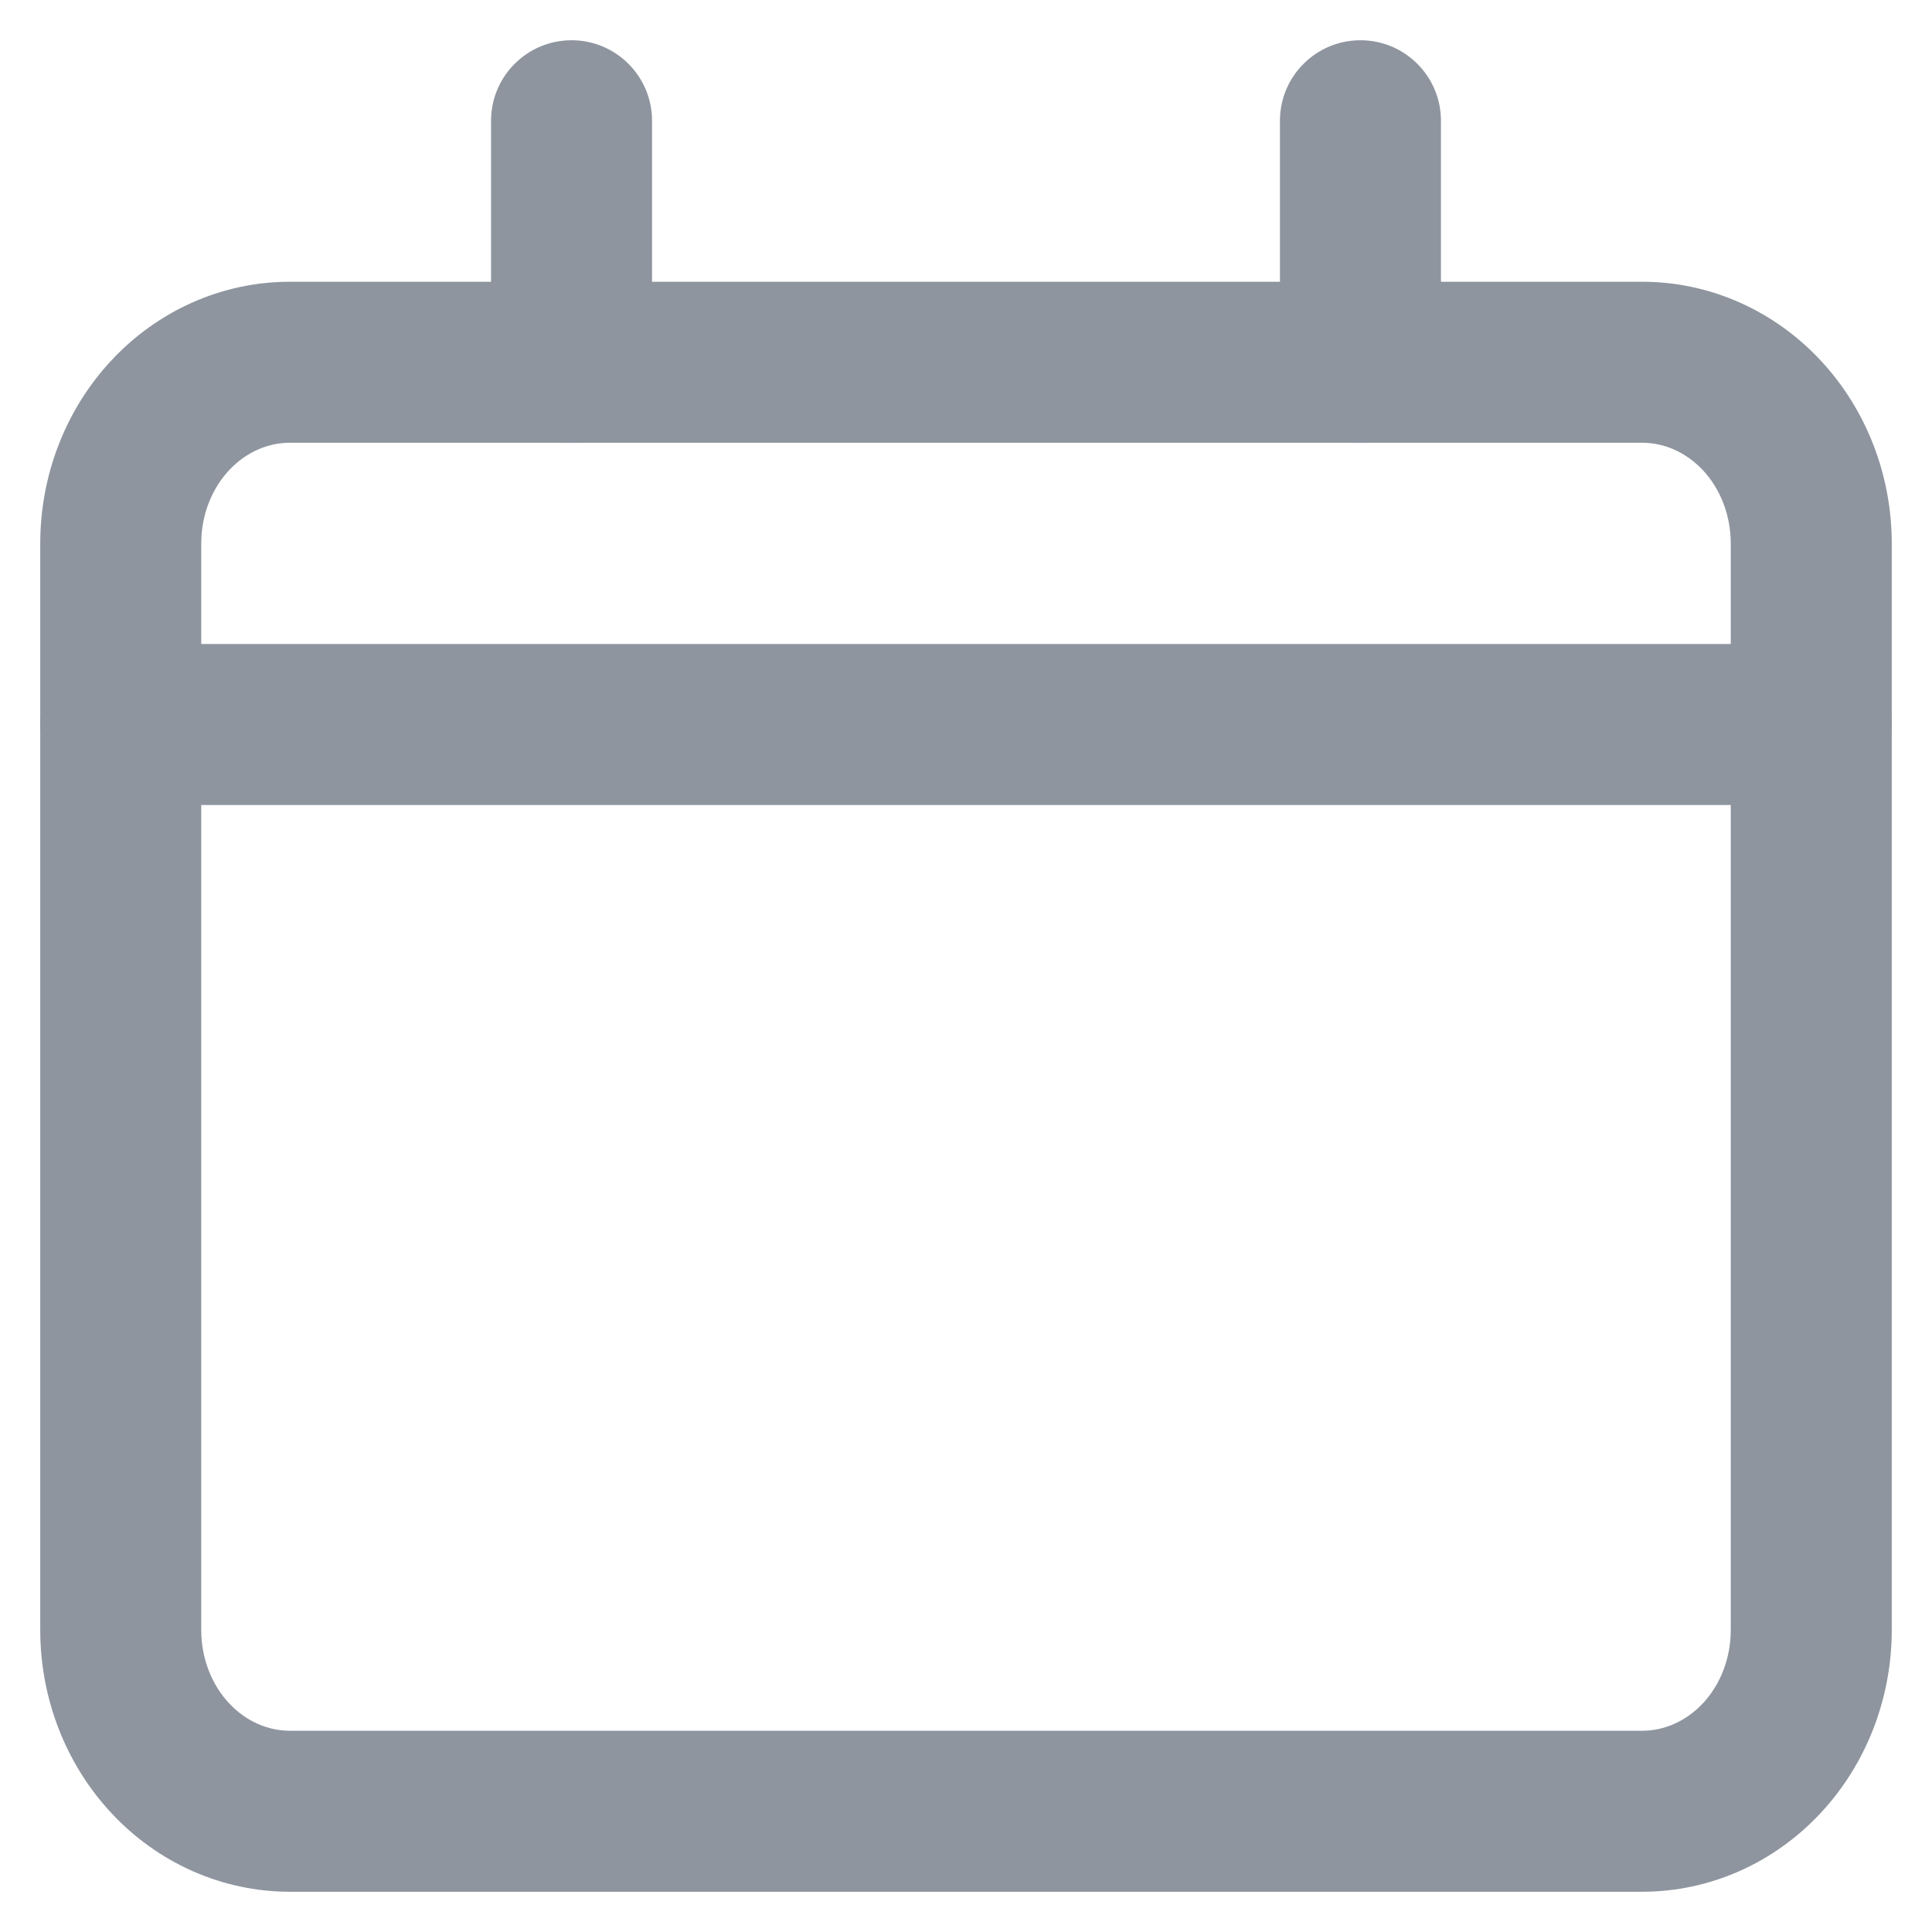
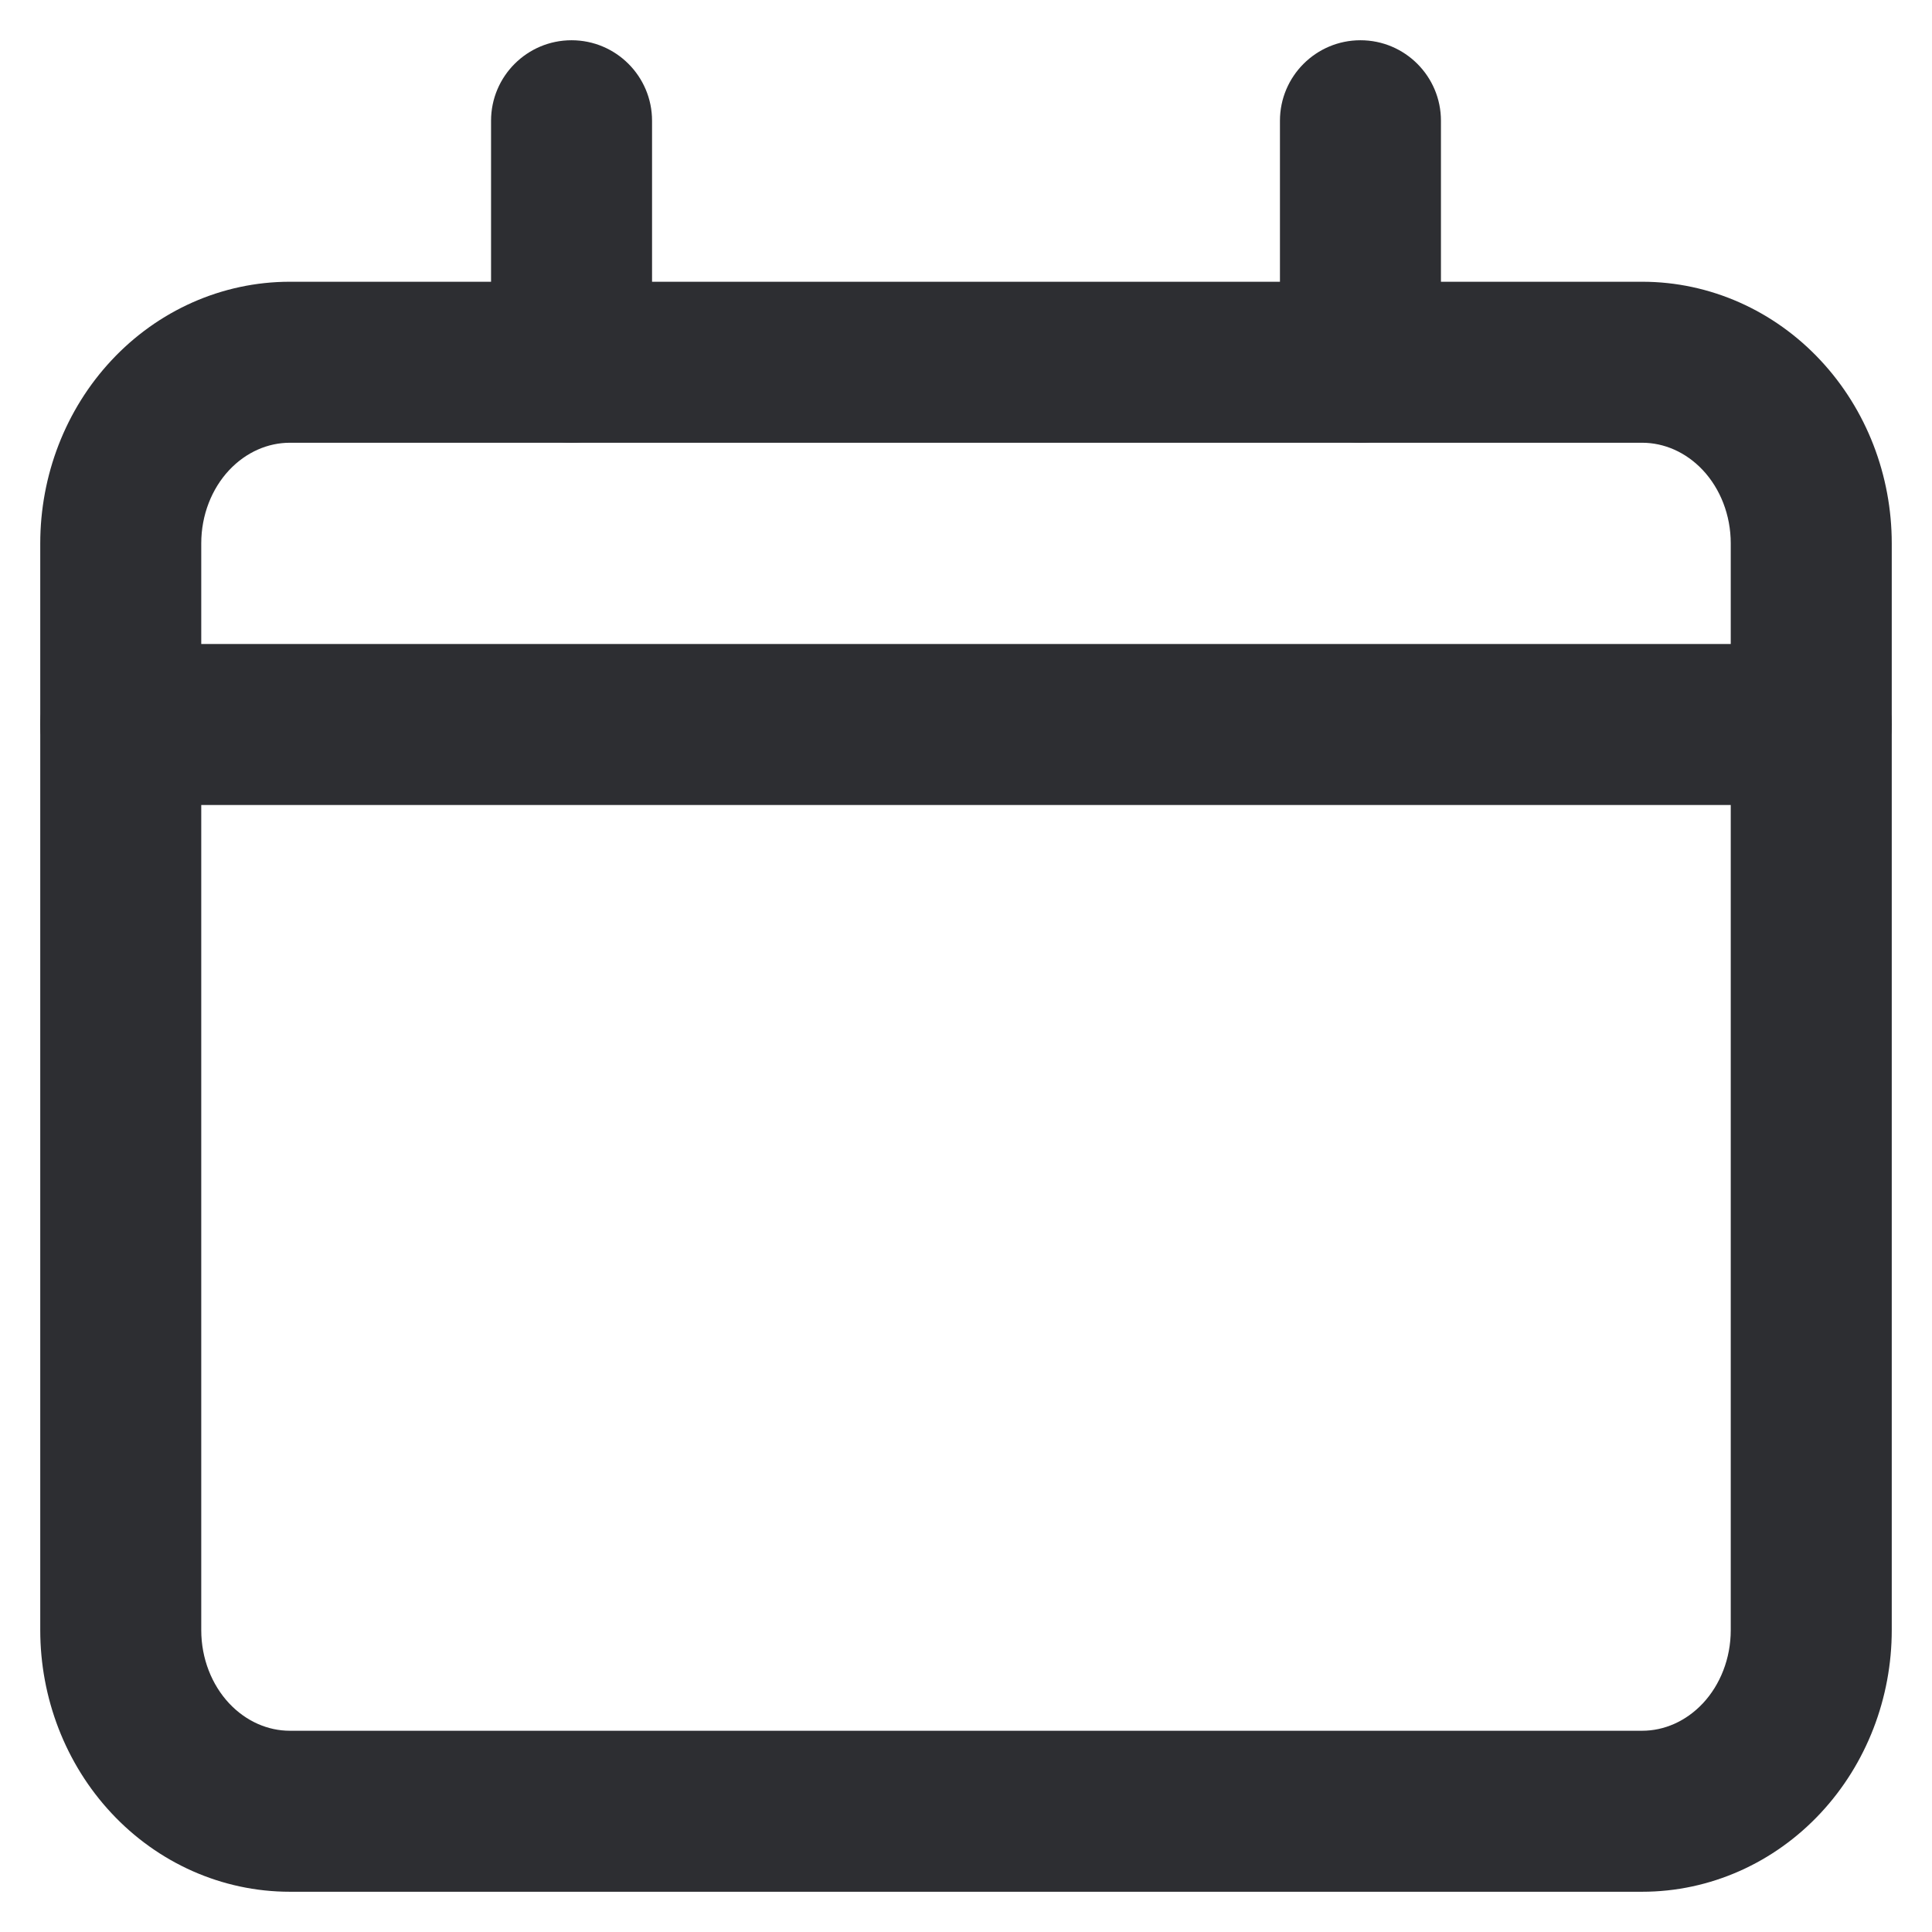
<svg xmlns="http://www.w3.org/2000/svg" width="24" height="24" viewBox="0 0 24 24" fill="none">
-   <path fill-rule="evenodd" clip-rule="evenodd" d="M0.5 9C0.5 8.448 0.948 8 1.5 8H22.5C23.052 8 23.5 8.448 23.5 9C23.5 9.552 23.052 10 22.5 10H1.5C0.948 10 0.5 9.552 0.5 9Z" fill="#8E959F" />
-   <path fill-rule="evenodd" clip-rule="evenodd" d="M1.384 4.477C1.959 3.86 2.755 3.5 3.6 3.5H20.4C21.245 3.5 22.041 3.86 22.616 4.477C23.189 5.091 23.5 5.909 23.5 6.75V20.25C23.5 21.09 23.189 21.909 22.616 22.523C22.041 23.14 21.245 23.5 20.4 23.5H3.6C2.755 23.5 1.959 23.14 1.384 22.523C0.811 21.909 0.5 21.09 0.5 20.25V6.75C0.5 5.909 0.811 5.091 1.384 4.477ZM20.4 5.5H3.6C3.331 5.5 3.059 5.614 2.846 5.841C2.631 6.071 2.5 6.397 2.5 6.75V20.25C2.5 20.603 2.631 20.929 2.846 21.159C3.059 21.386 3.331 21.5 3.6 21.5H20.4C20.669 21.5 20.941 21.386 21.154 21.159C21.369 20.929 21.5 20.603 21.5 20.25V6.75C21.5 6.397 21.369 6.071 21.154 5.841C20.941 5.614 20.669 5.5 20.4 5.5Z" fill="#8E959F" />
-   <path fill-rule="evenodd" clip-rule="evenodd" d="M7.1 0.5C7.652 0.5 8.1 0.948 8.1 1.5V4.5C8.1 5.052 7.652 5.5 7.1 5.5C6.548 5.5 6.1 5.052 6.1 4.5V1.5C6.1 0.948 6.548 0.5 7.1 0.5Z" fill="#8E959F" />
-   <path fill-rule="evenodd" clip-rule="evenodd" d="M16.9 0.5C17.452 0.5 17.9 0.948 17.9 1.5V4.5C17.9 5.052 17.452 5.5 16.9 5.5C16.348 5.5 15.9 5.052 15.9 4.5V1.5C15.9 0.948 16.348 0.5 16.9 0.5Z" fill="#8E959F" />
+   <path fill-rule="evenodd" clip-rule="evenodd" d="M0.5 9C0.5 8.448 0.948 8 1.5 8H22.5C23.052 8 23.5 8.448 23.5 9C23.5 9.552 23.052 10 22.5 10H1.5C0.948 10 0.5 9.552 0.5 9Z" fill="#2D2E32" />
+   <path fill-rule="evenodd" clip-rule="evenodd" d="M1.384 4.477C1.959 3.86 2.755 3.5 3.6 3.5H20.4C21.245 3.5 22.041 3.86 22.616 4.477C23.189 5.091 23.5 5.909 23.5 6.75V20.25C23.5 21.09 23.189 21.909 22.616 22.523C22.041 23.14 21.245 23.5 20.4 23.5H3.6C2.755 23.5 1.959 23.14 1.384 22.523C0.811 21.909 0.5 21.09 0.5 20.25V6.75C0.5 5.909 0.811 5.091 1.384 4.477ZM20.4 5.5H3.6C3.331 5.5 3.059 5.614 2.846 5.841C2.631 6.071 2.5 6.397 2.5 6.75V20.25C2.5 20.603 2.631 20.929 2.846 21.159C3.059 21.386 3.331 21.5 3.6 21.5H20.4C20.669 21.5 20.941 21.386 21.154 21.159C21.369 20.929 21.5 20.603 21.5 20.25V6.75C21.5 6.397 21.369 6.071 21.154 5.841C20.941 5.614 20.669 5.5 20.4 5.5Z" fill="#2D2E32" />
+   <path fill-rule="evenodd" clip-rule="evenodd" d="M7.1 0.5C7.652 0.5 8.1 0.948 8.1 1.5V4.5C8.1 5.052 7.652 5.5 7.1 5.5C6.548 5.5 6.1 5.052 6.1 4.5V1.5C6.1 0.948 6.548 0.5 7.1 0.5Z" fill="#2D2E32" />
+   <path fill-rule="evenodd" clip-rule="evenodd" d="M16.9 0.5C17.452 0.5 17.9 0.948 17.9 1.5V4.5C17.9 5.052 17.452 5.5 16.9 5.5C16.348 5.5 15.9 5.052 15.9 4.5V1.5C15.9 0.948 16.348 0.5 16.9 0.5Z" fill="#2D2E32" />
</svg>
